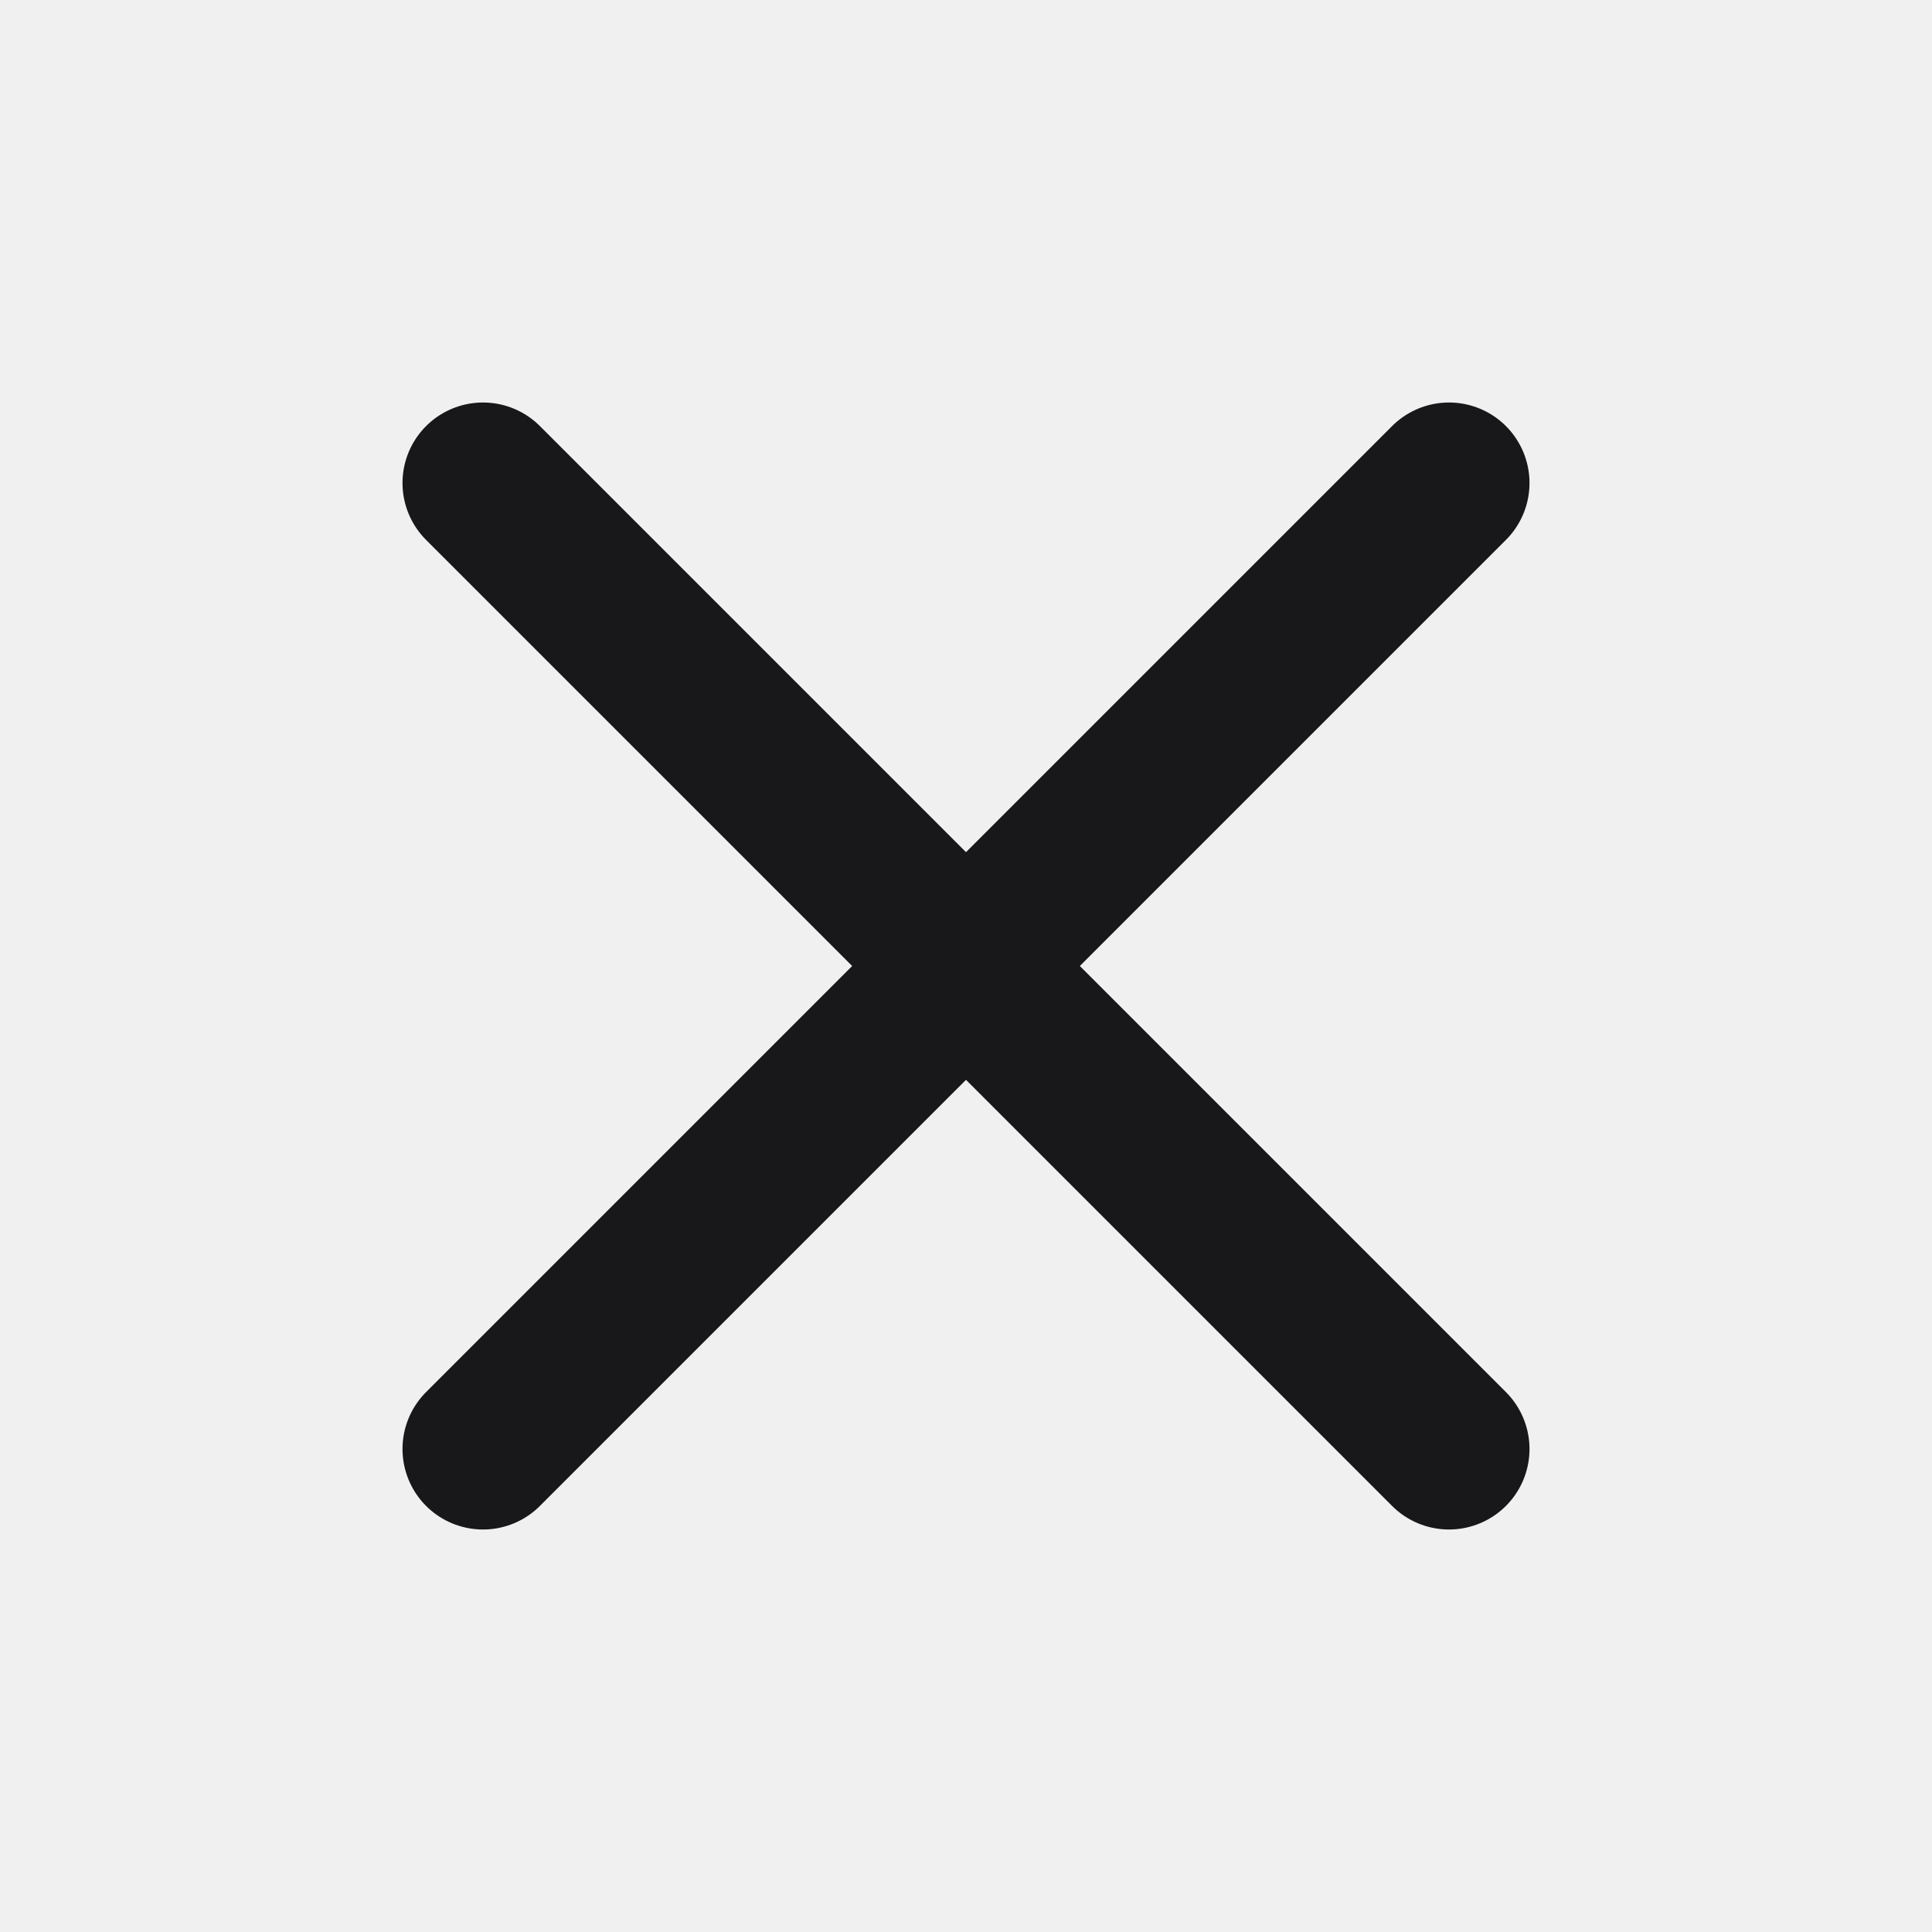
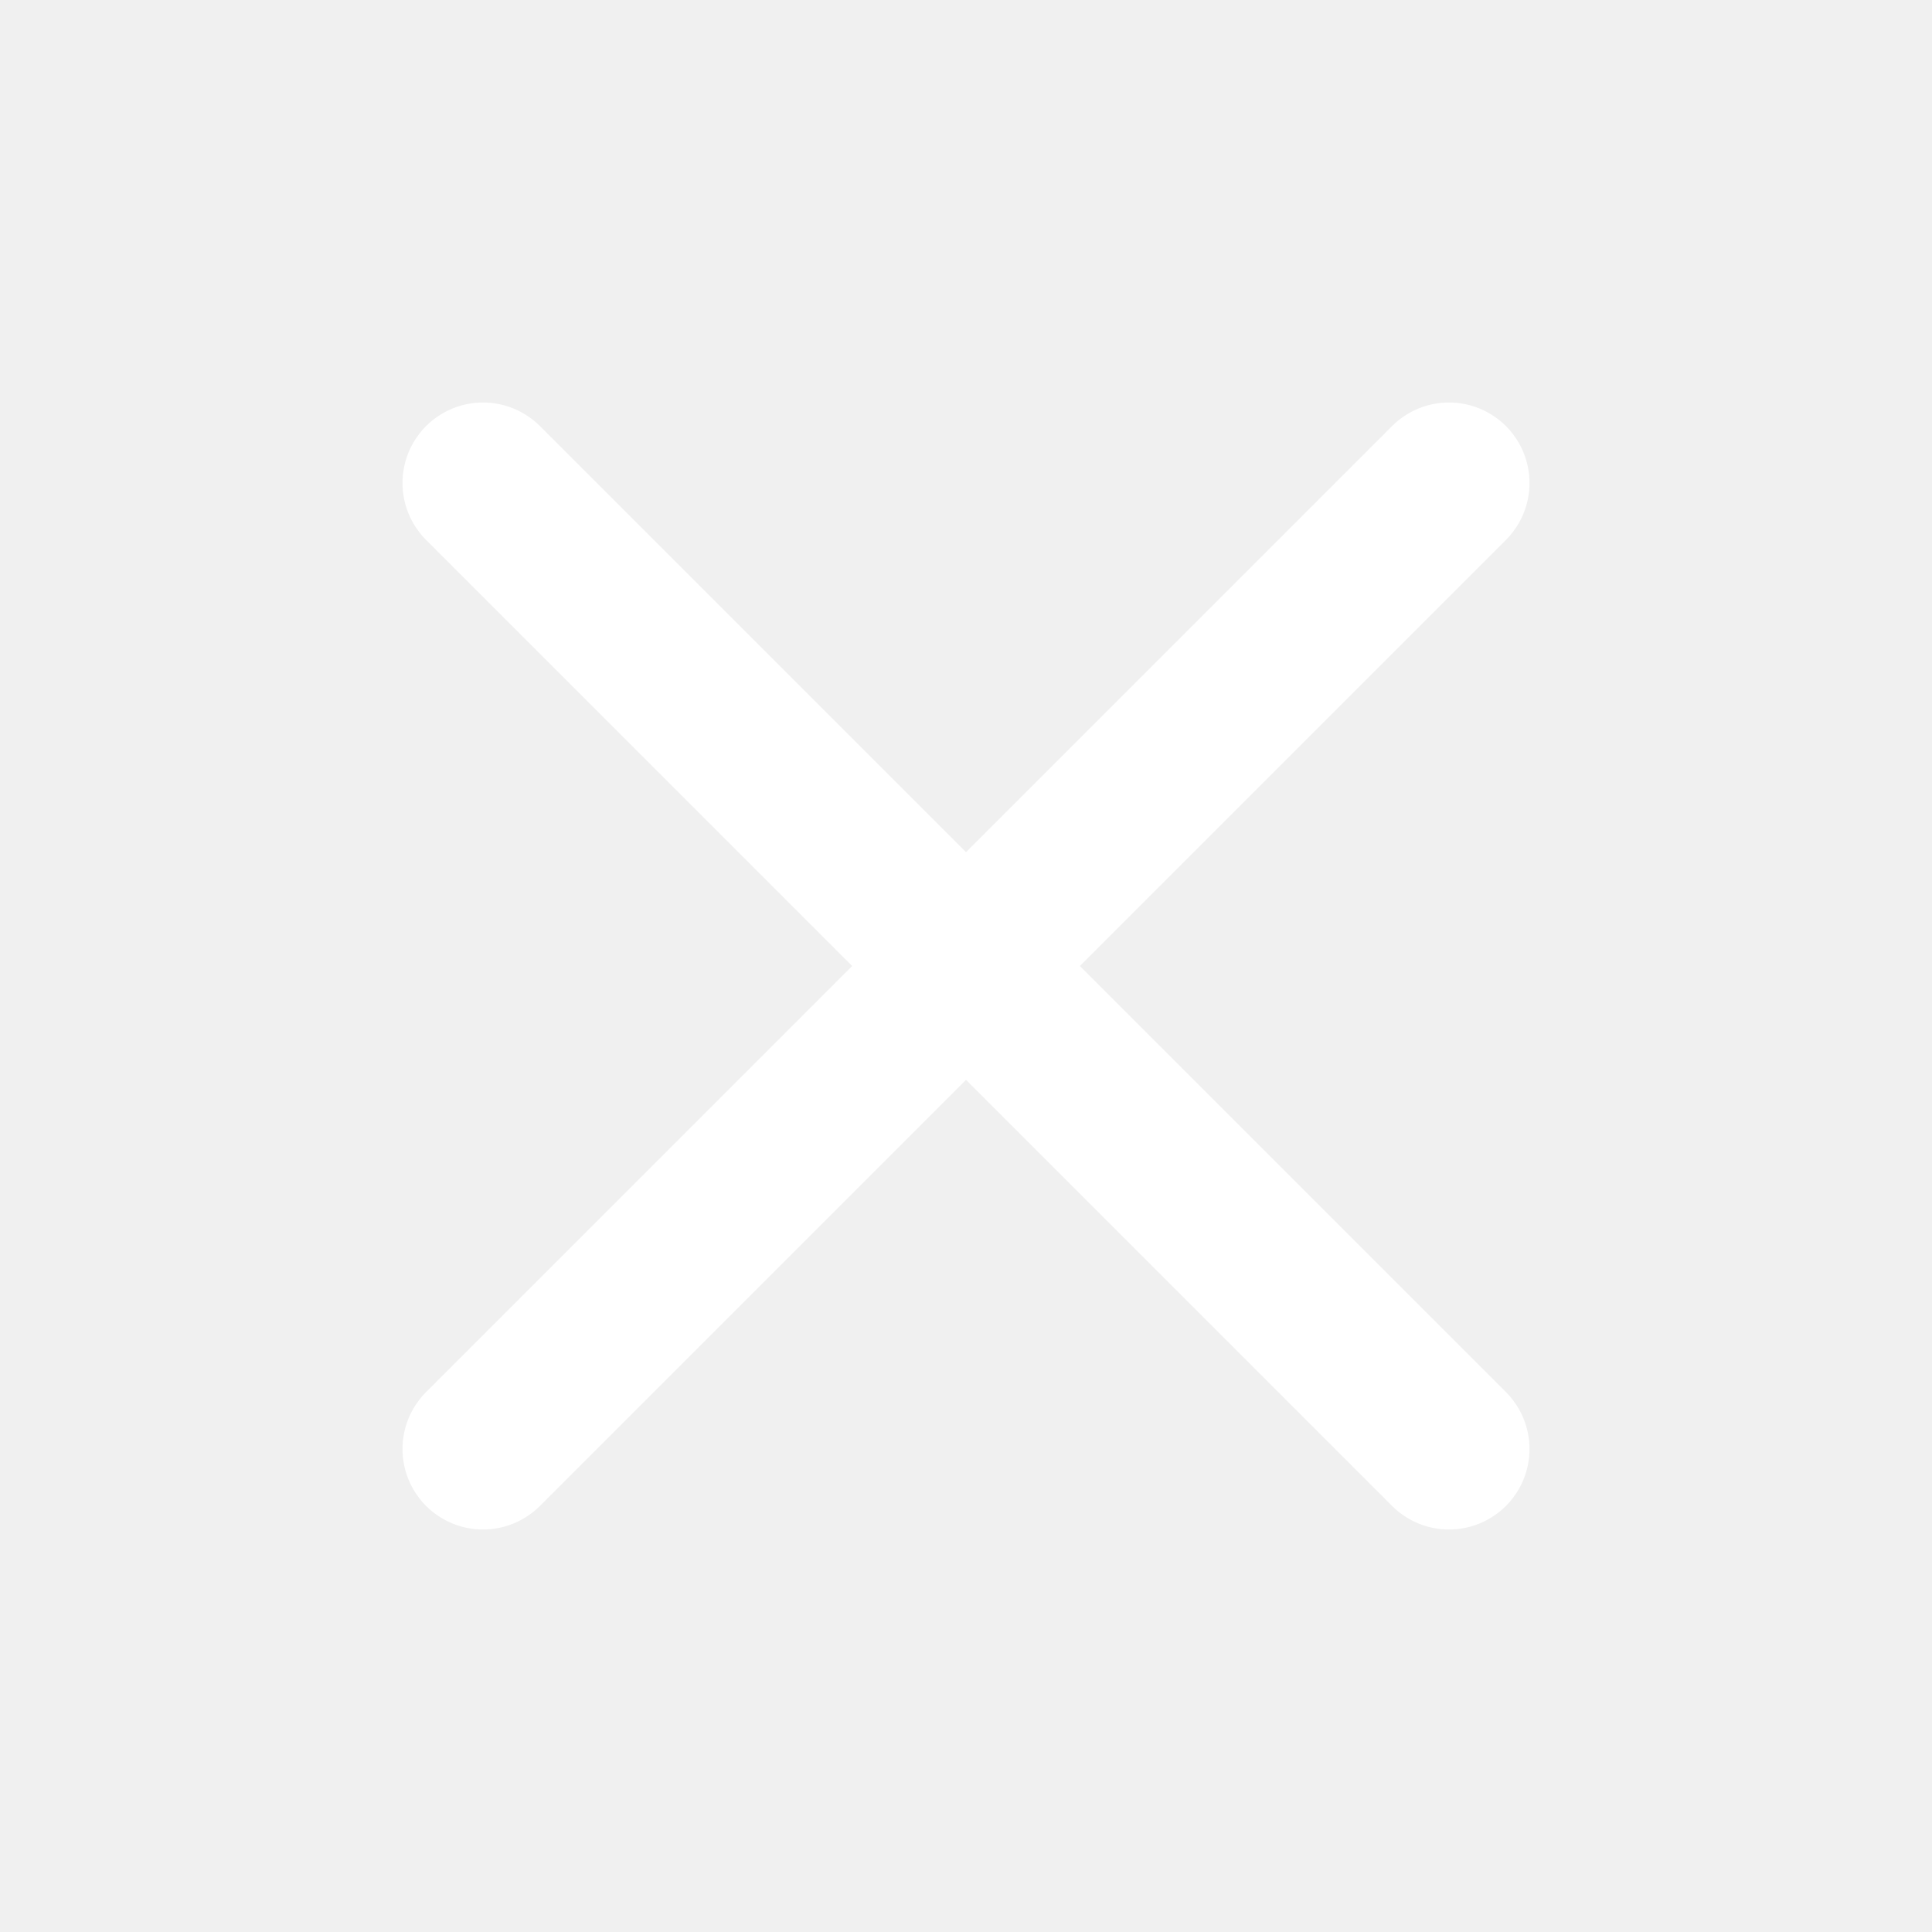
<svg xmlns="http://www.w3.org/2000/svg" width="800px" height="800px" viewBox="0 0 24 24" fill="none">
  <g id="Menu / Close_MD">
-     <path id="Vector" d="M18 18L12 12M12 12L6 6M12 12L18 6M12 12L6 18" stroke="#18181b" stroke-width="2" stroke-linecap="round" stroke-linejoin="round" />
+     <path id="Vector" d="M18 18L12 12M12 12L6 6M12 12L18 6M12 12L6 18" stroke="white" stroke-width="2" stroke-linecap="round" stroke-linejoin="round" />
  </g>
</svg>
